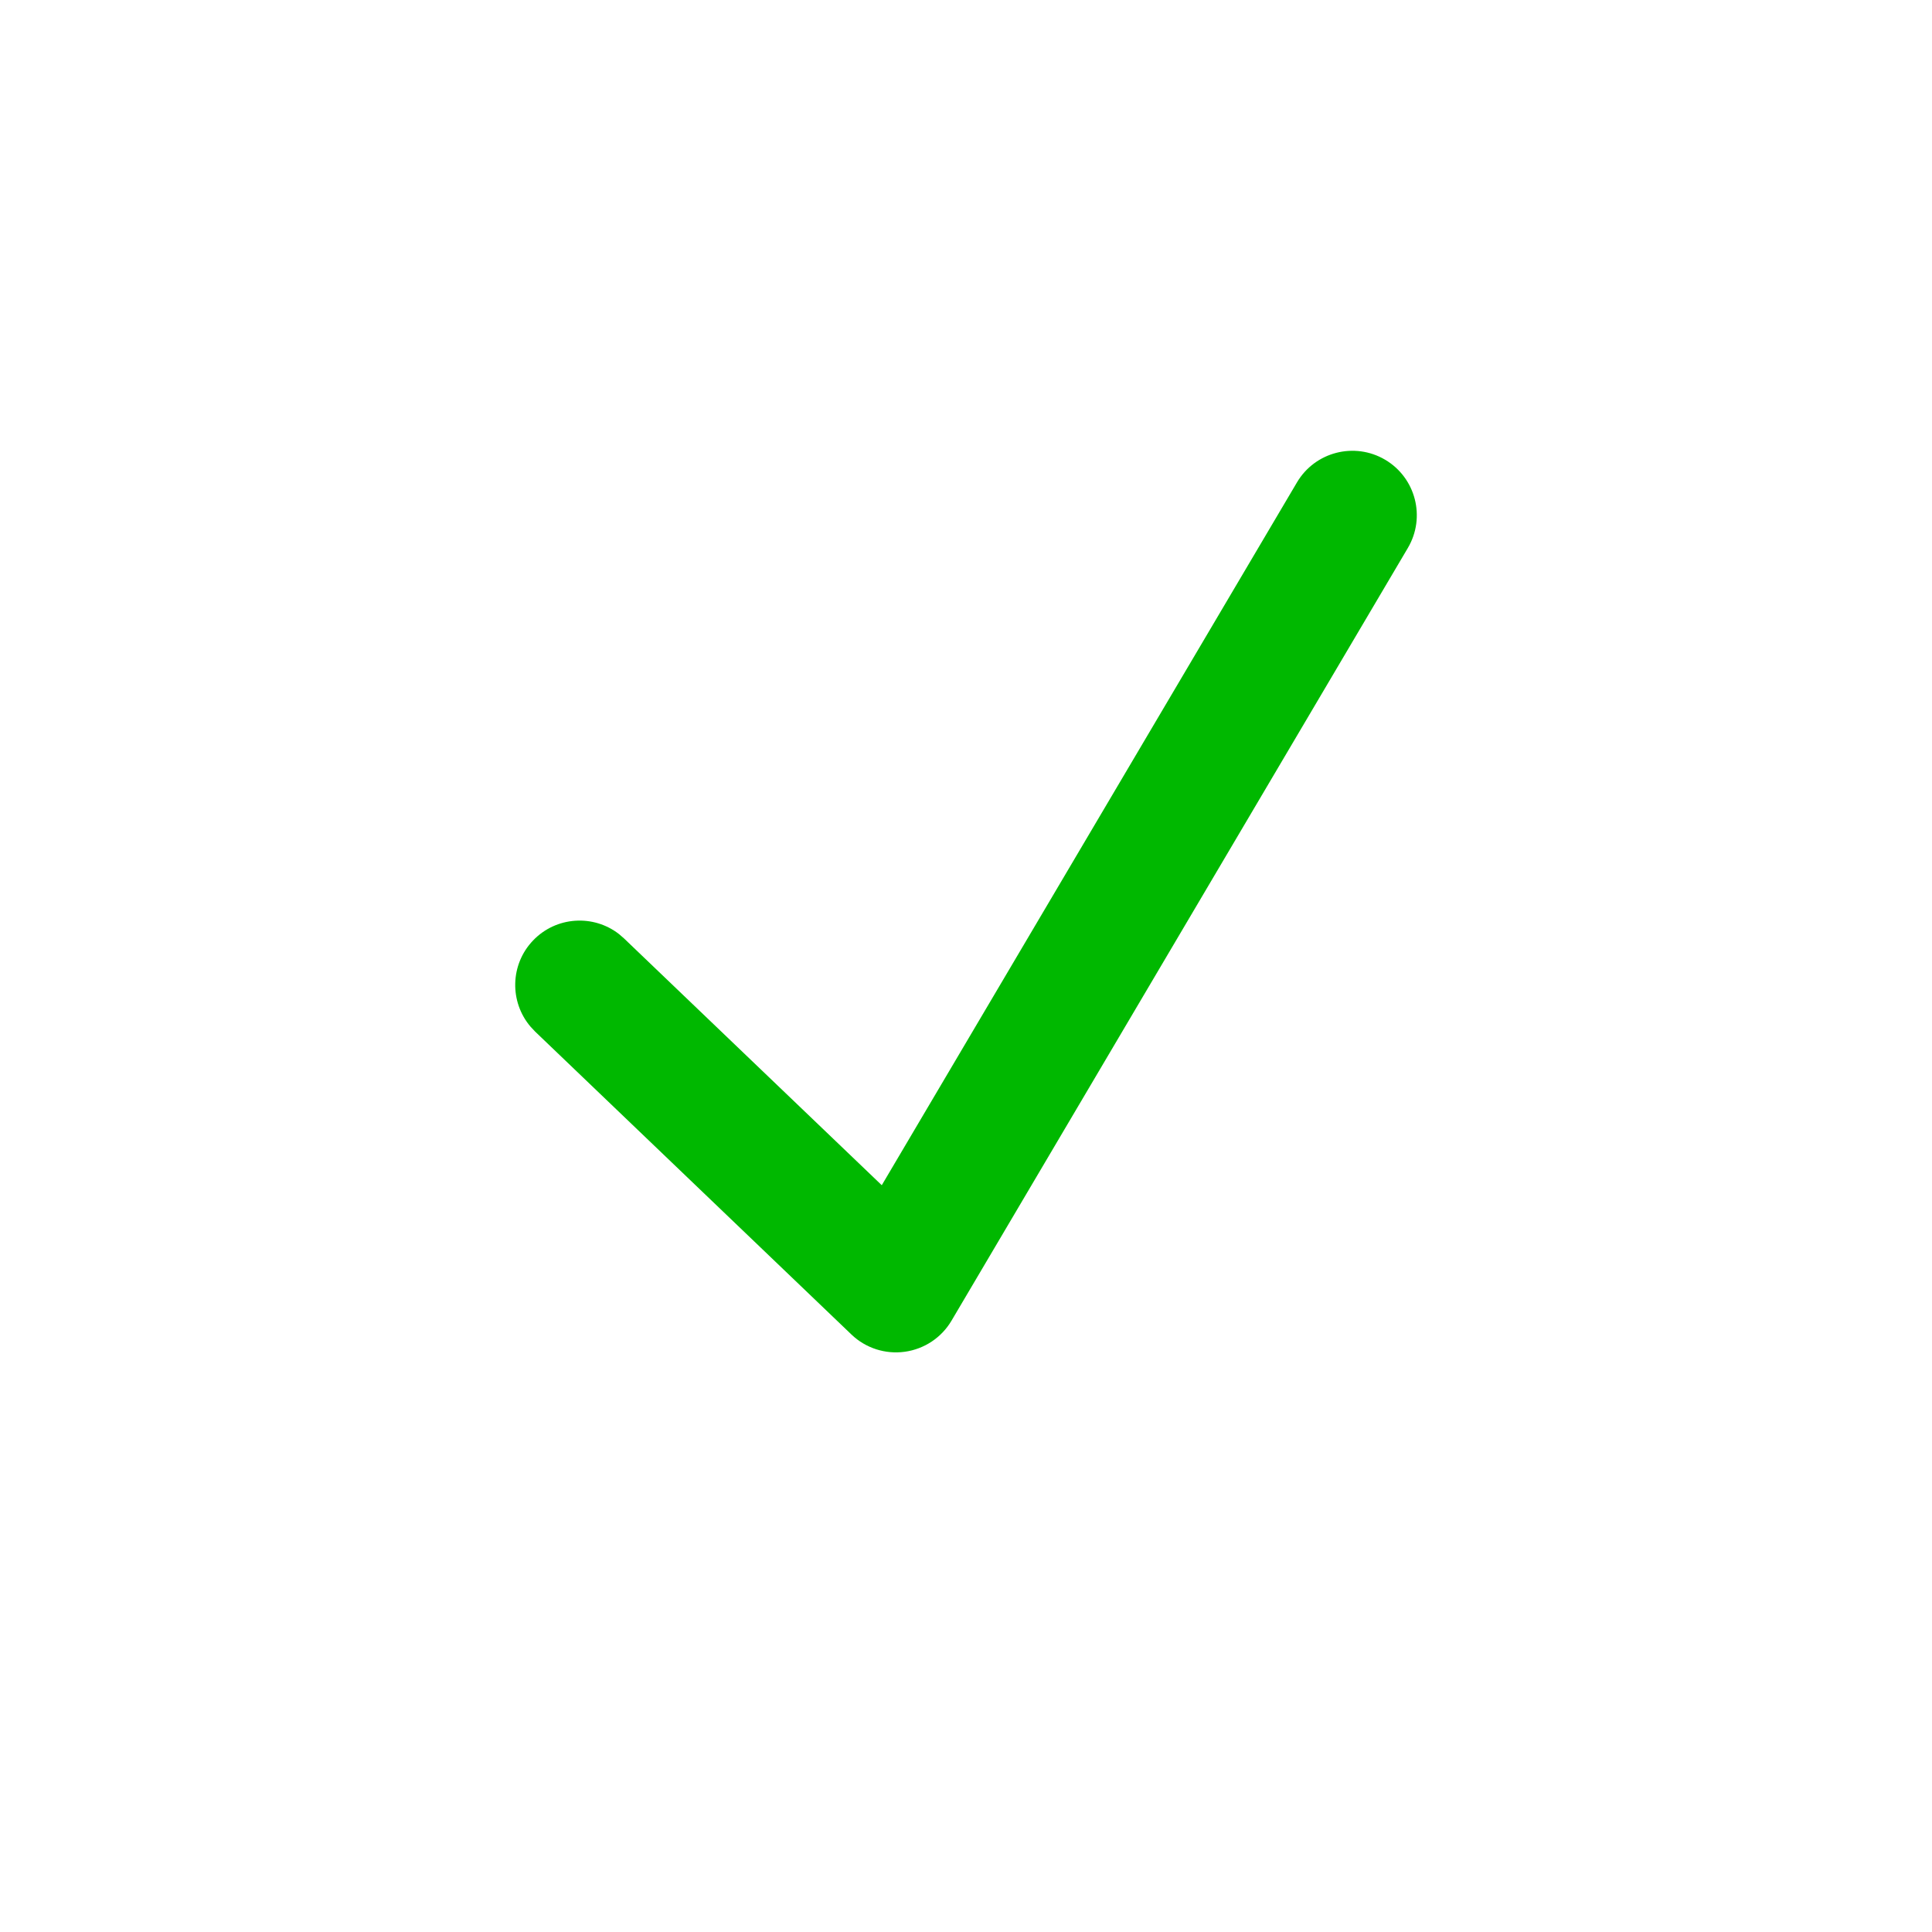
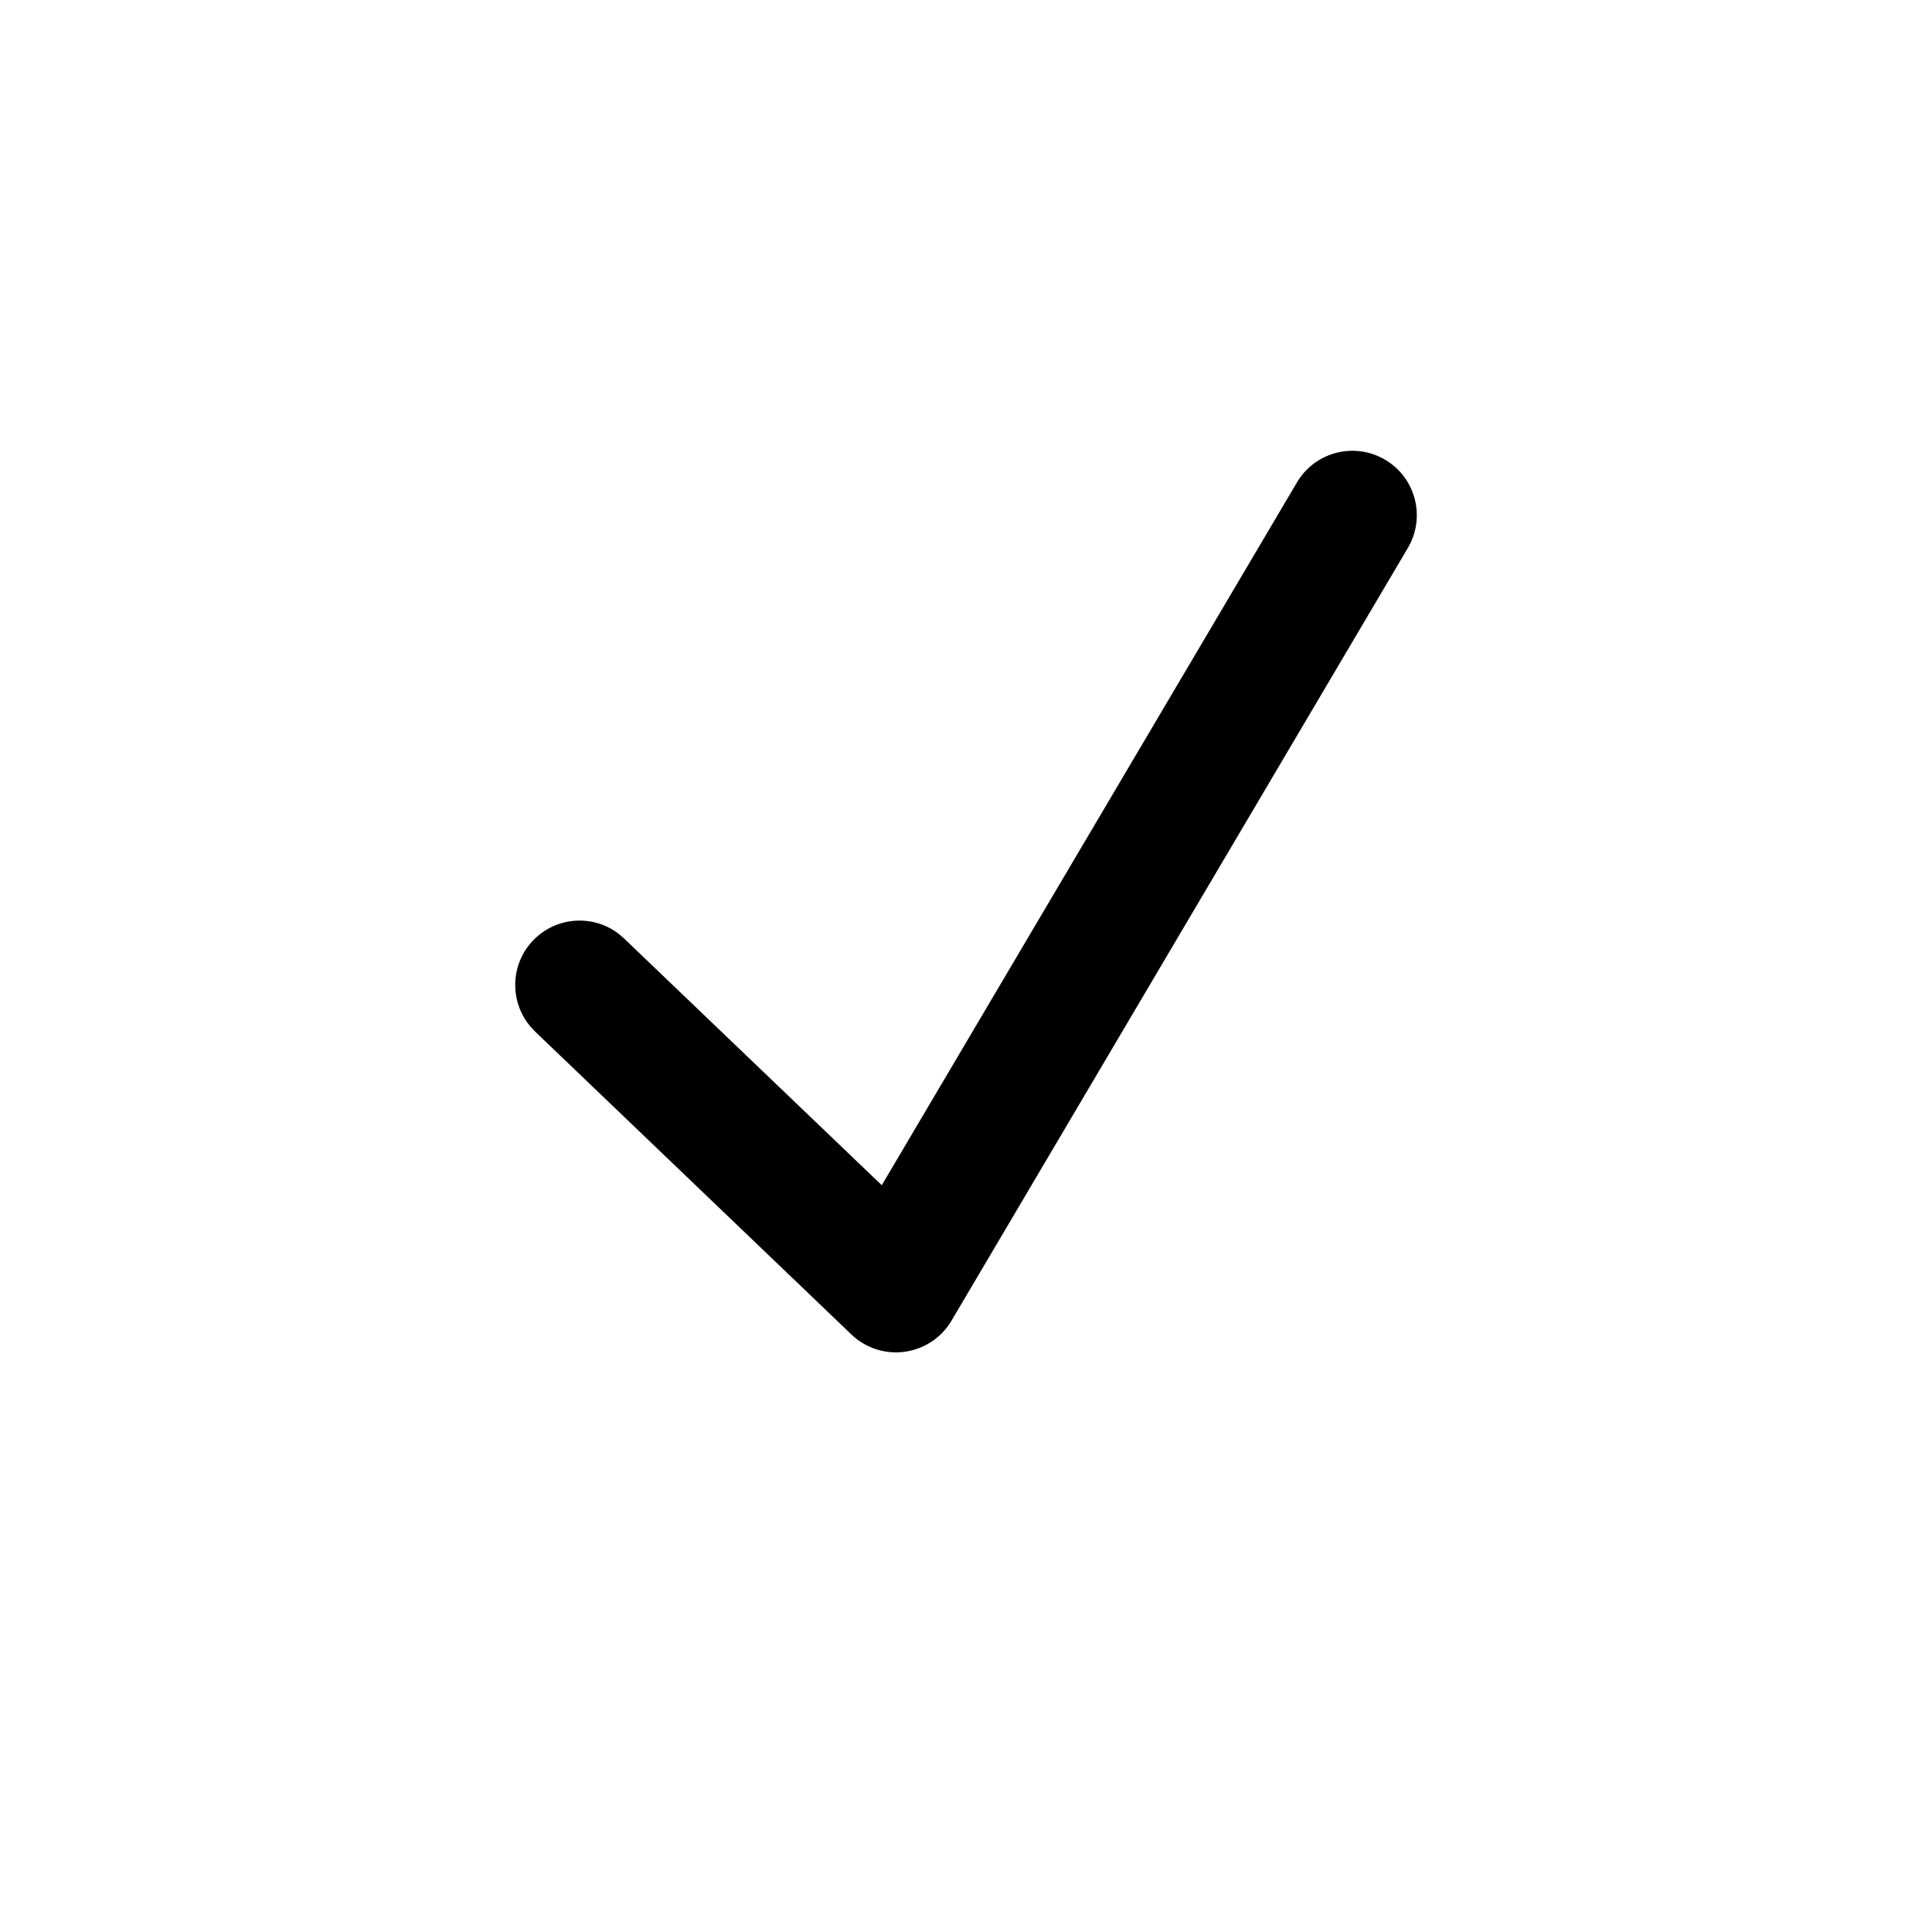
<svg xmlns="http://www.w3.org/2000/svg" width="30" height="30" viewBox="0 0 30 30" fill="currentColor">
-   <path d="M20.139 7.491C20.419 7.016 21.033 6.858 21.509 7.139C21.984 7.42 22.142 8.033 21.861 8.509L14.774 20.509C14.619 20.771 14.352 20.948 14.05 20.99C13.748 21.032 13.442 20.934 13.222 20.723L8.309 16.018L8.238 15.942C7.91 15.557 7.92 14.977 8.277 14.604C8.635 14.229 9.215 14.194 9.614 14.506L9.691 14.573L13.692 18.404L20.139 7.491Z" fill="#00B800" />
+   <path d="M20.139 7.491C20.419 7.016 21.033 6.858 21.509 7.139C21.984 7.42 22.142 8.033 21.861 8.509L14.774 20.509C14.619 20.771 14.352 20.948 14.05 20.99C13.748 21.032 13.442 20.934 13.222 20.723L8.309 16.018L8.238 15.942C7.91 15.557 7.92 14.977 8.277 14.604C8.635 14.229 9.215 14.194 9.614 14.506L9.691 14.573L13.692 18.404L20.139 7.491Z" fill="greenColor" />
</svg>
